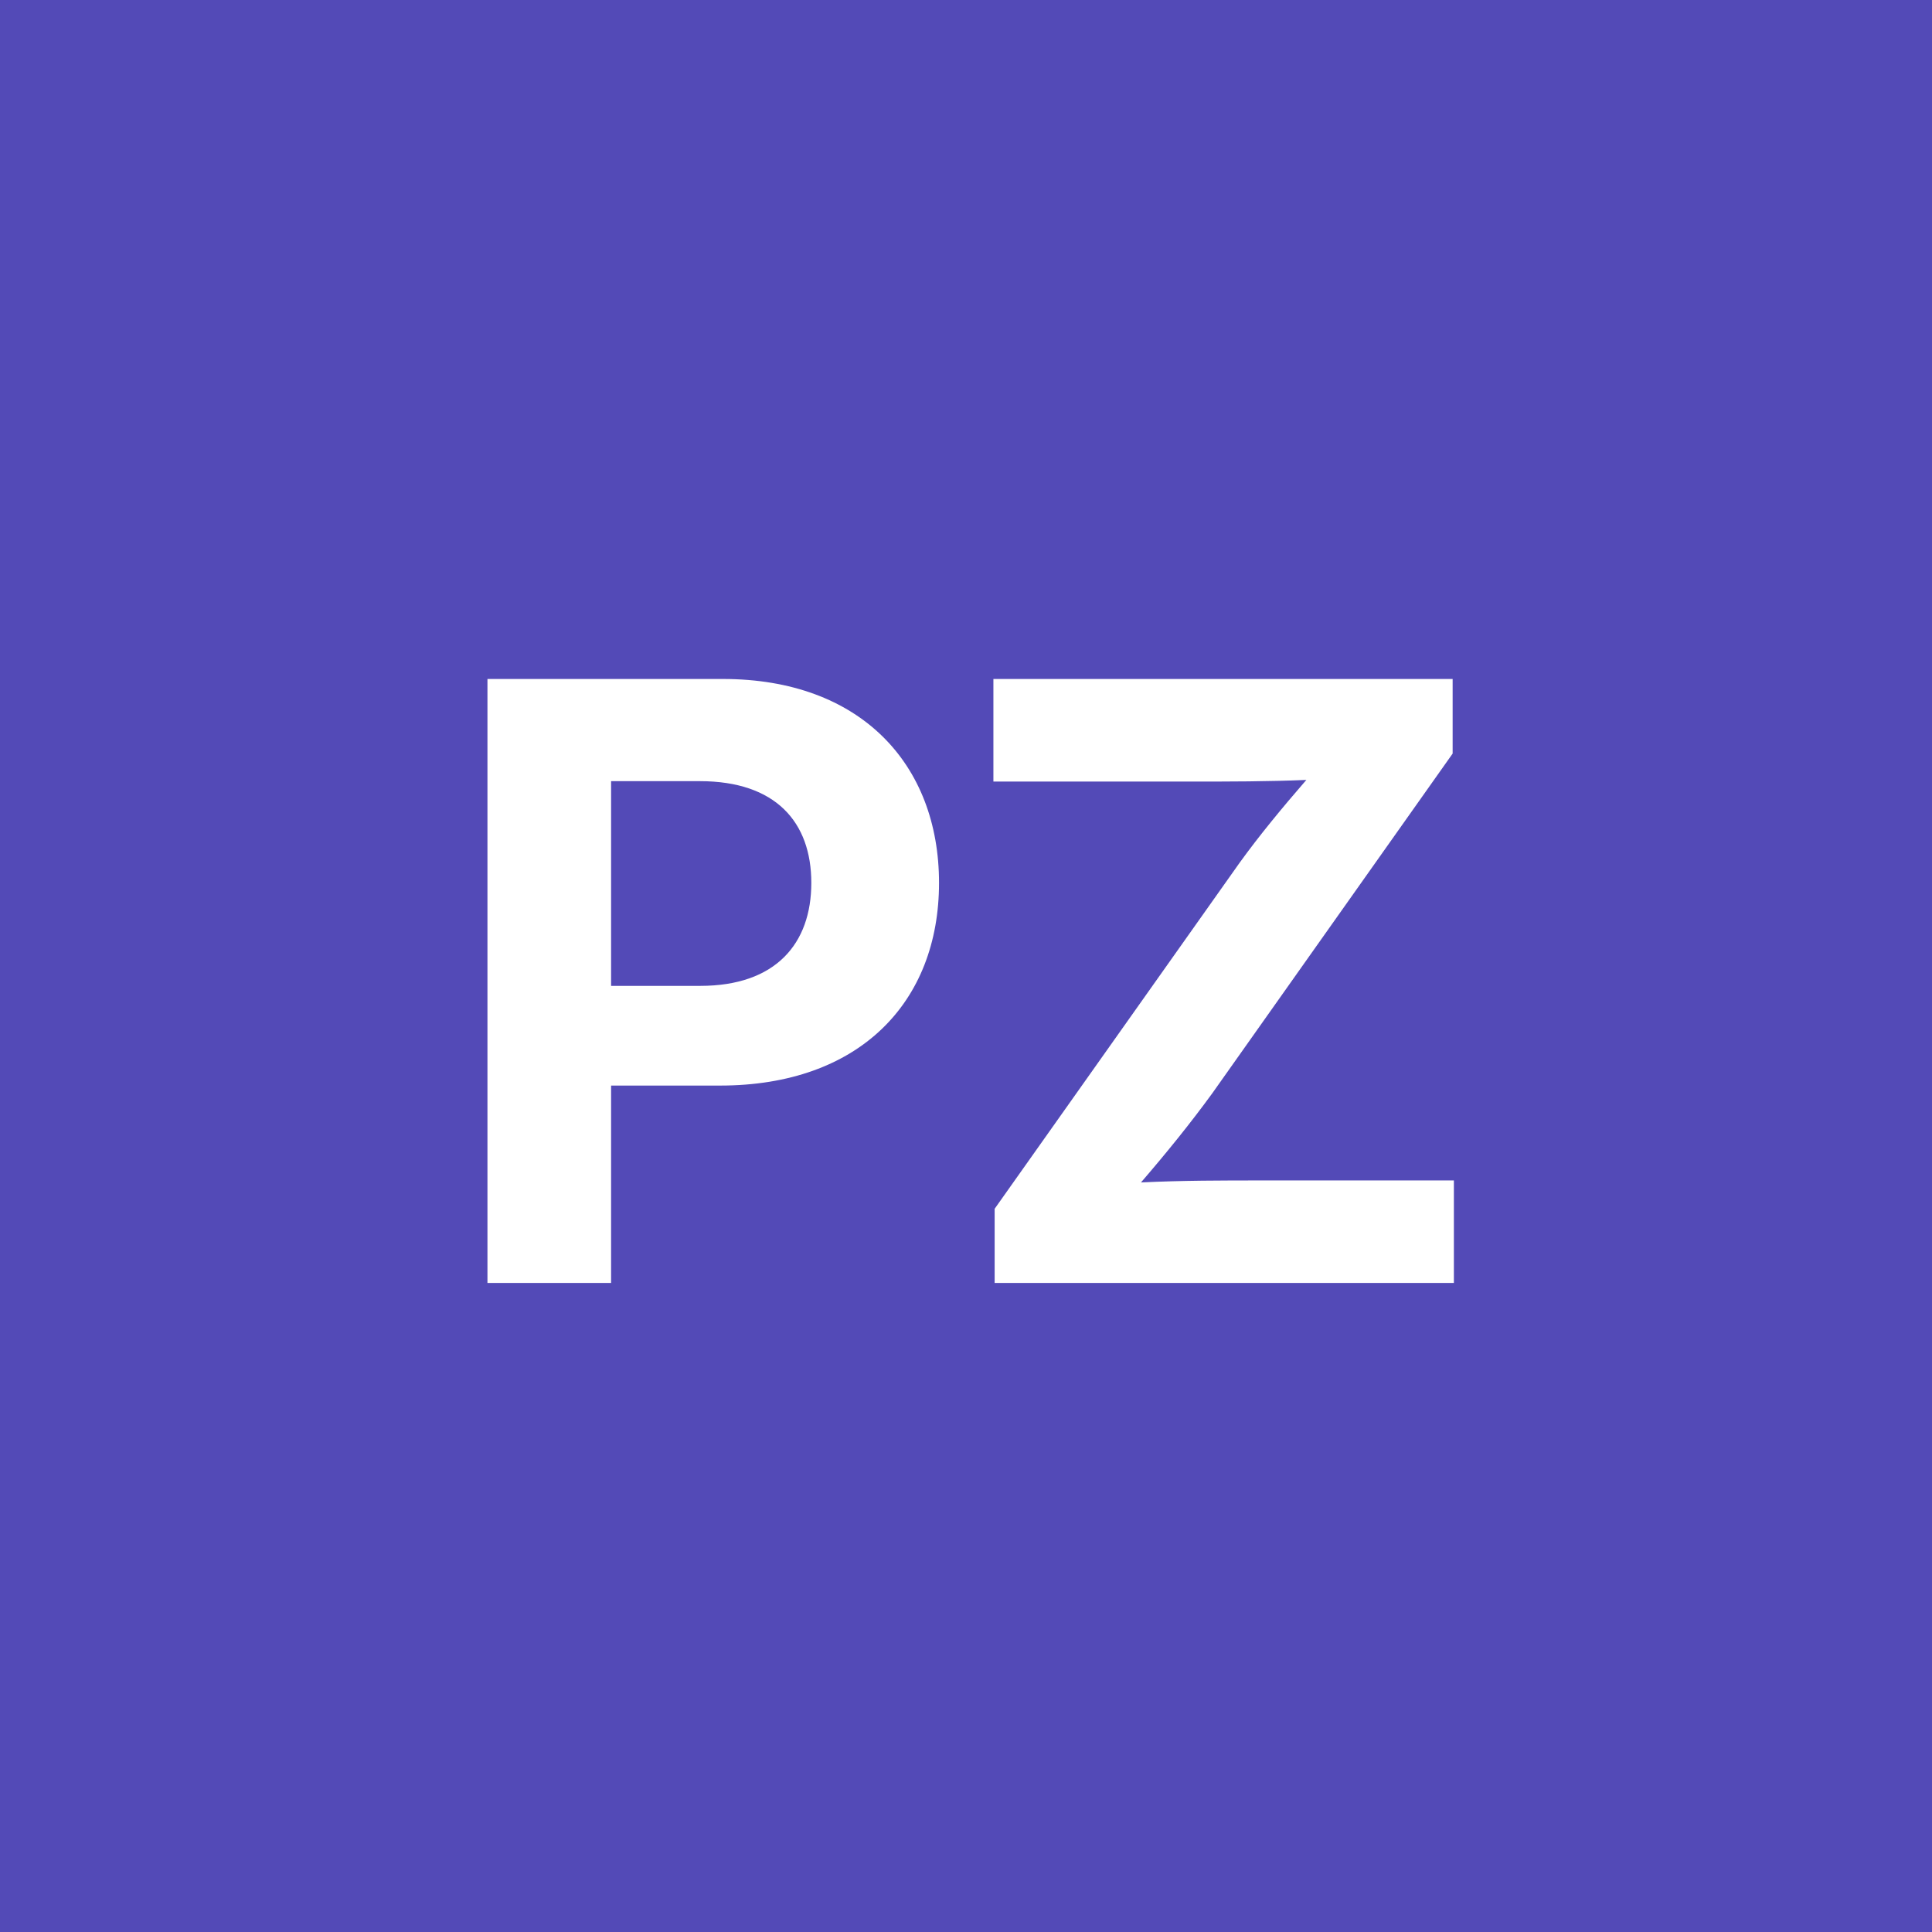
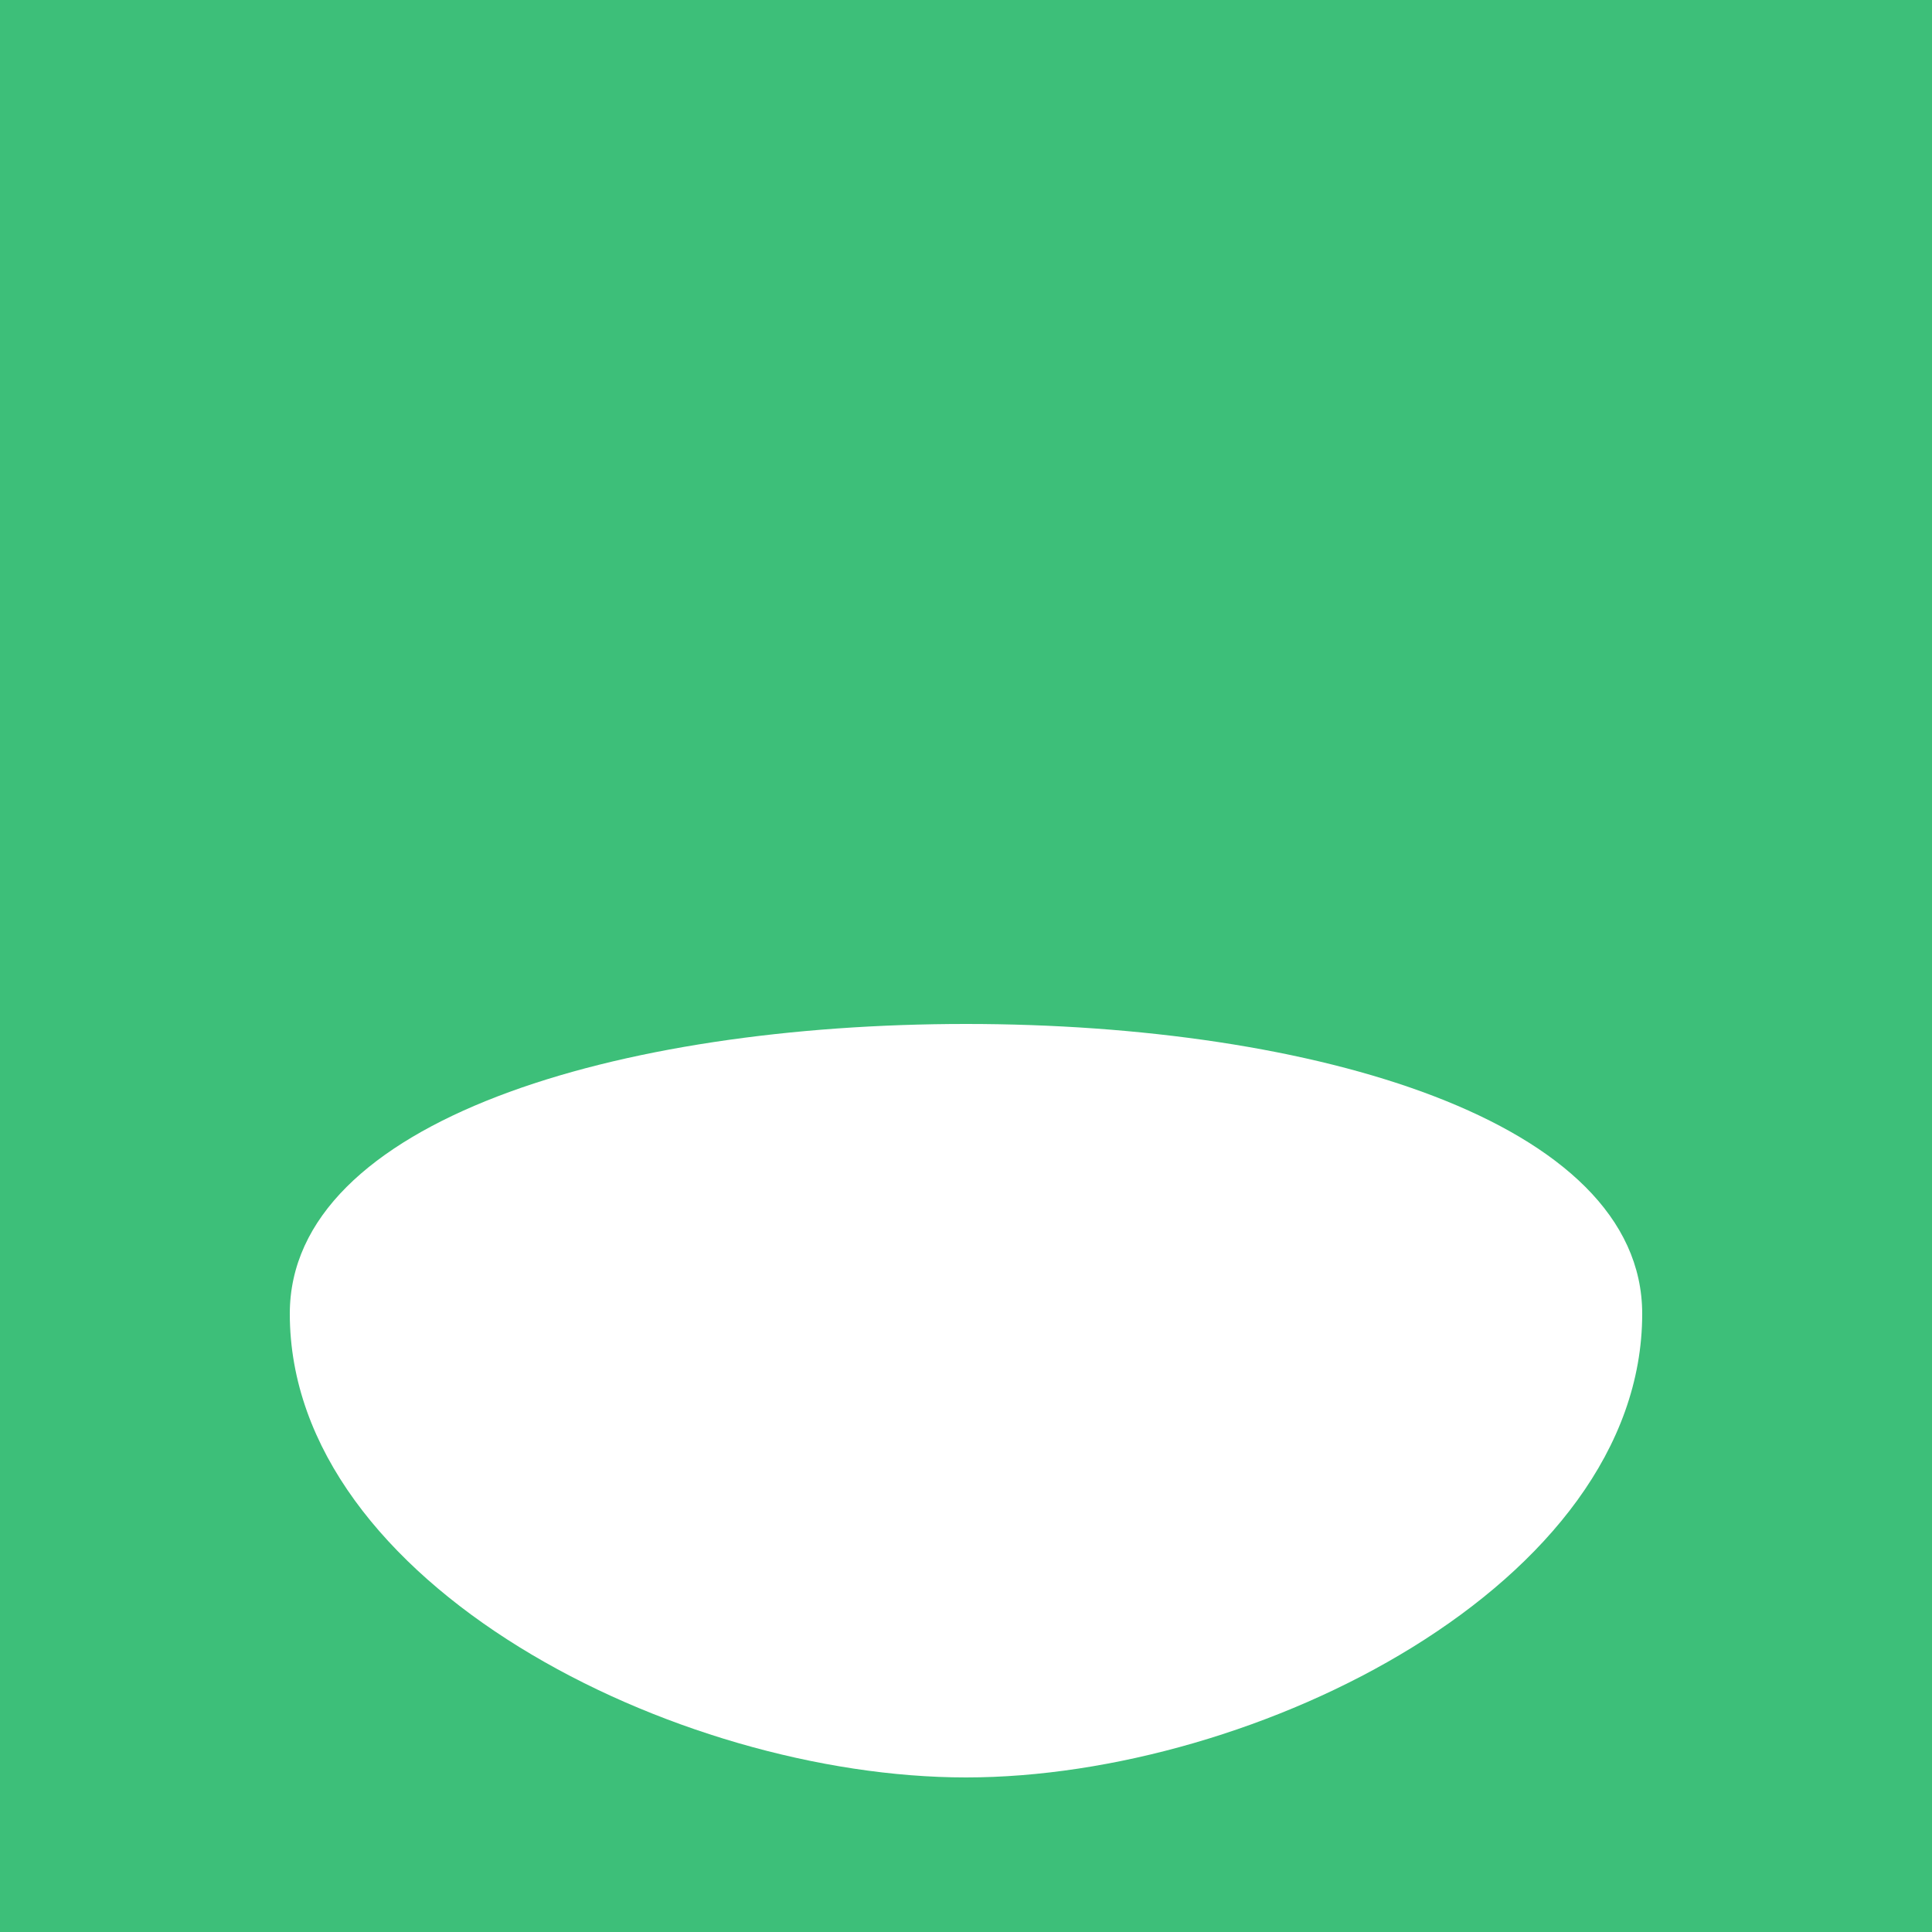
- <svg xmlns="http://www.w3.org/2000/svg" viewBox="0 0 512 512">
-   <rect width="512" height="512" fill="#534AB7" />
-   <text x="256" y="340" text-anchor="middle" fill="white" font-family="-apple-system, BlinkMacSystemFont, 'Segoe UI', sans-serif" font-size="220" font-weight="700" letter-spacing="-6">PZ</text>
+ <svg xmlns="http://www.w3.org/2000/svg" viewBox="0 0 100 100">
+   <rect width="100" height="100" fill="#3DBF79" />
+   <path d="M15 68C15 58 32 53 50 53C68 53 85 58 85 68C85 82 65 92 50 92C35 92 15 82 15 68Z" fill="white" />
</svg>
